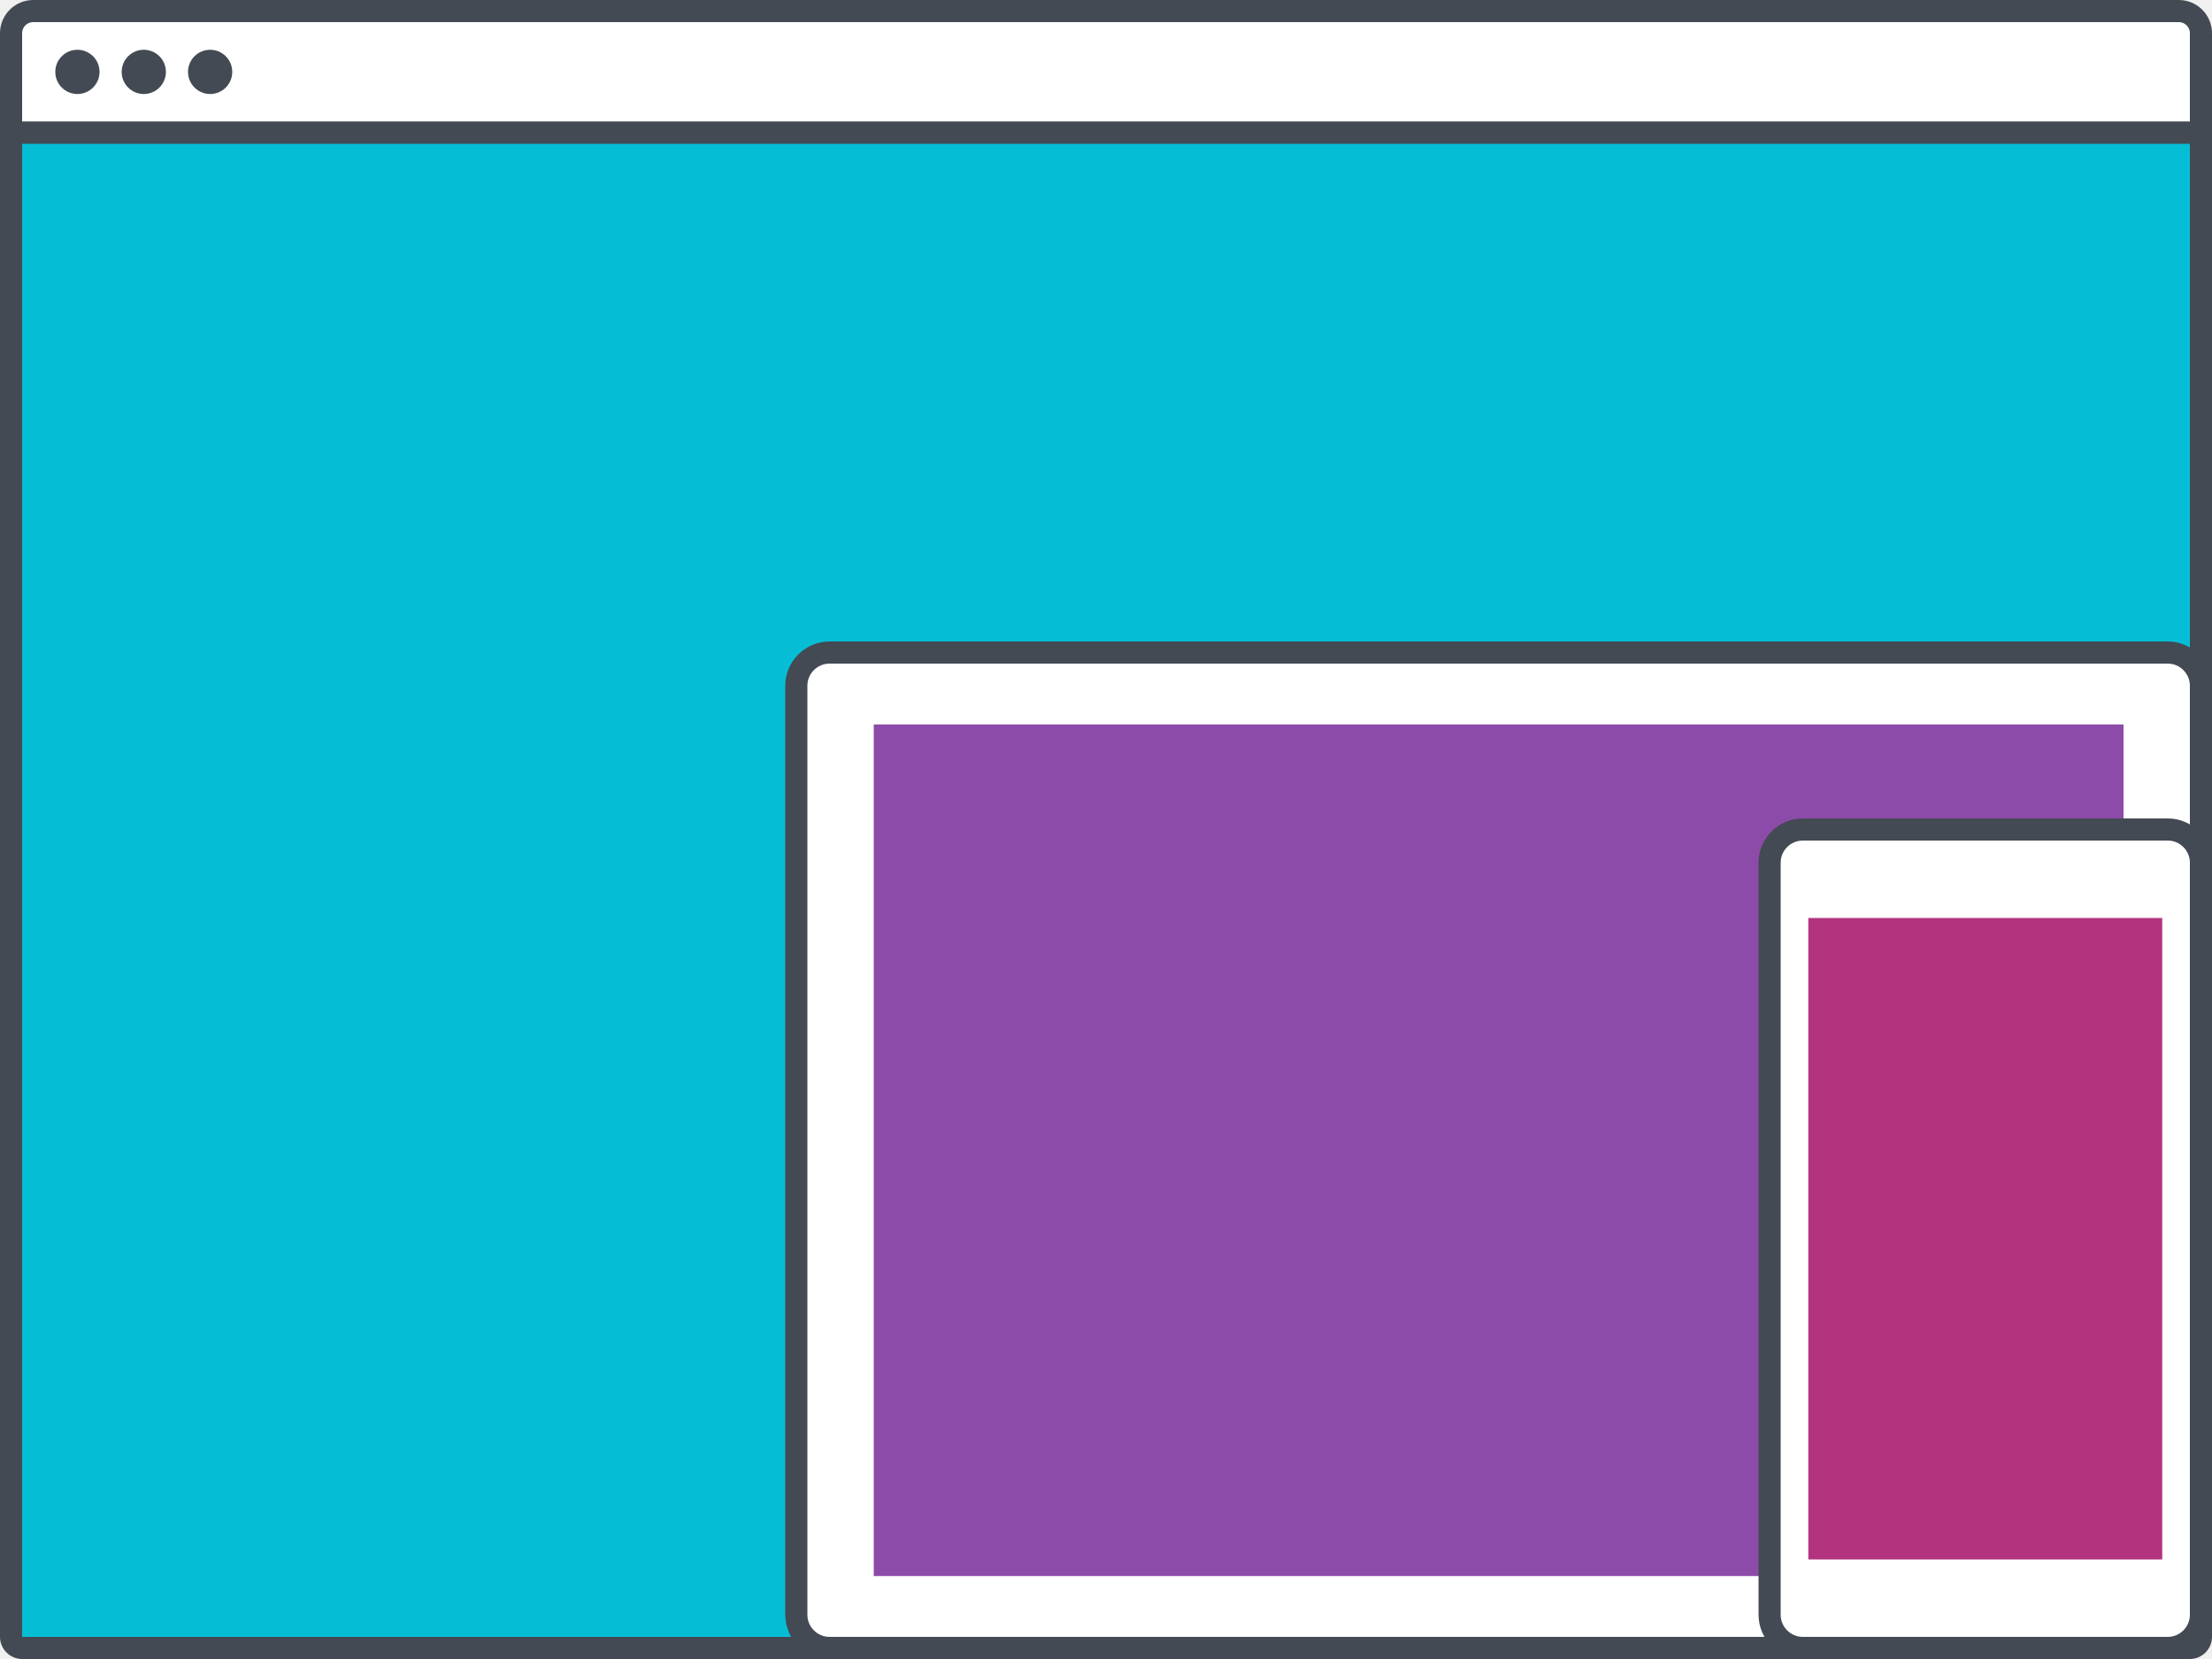
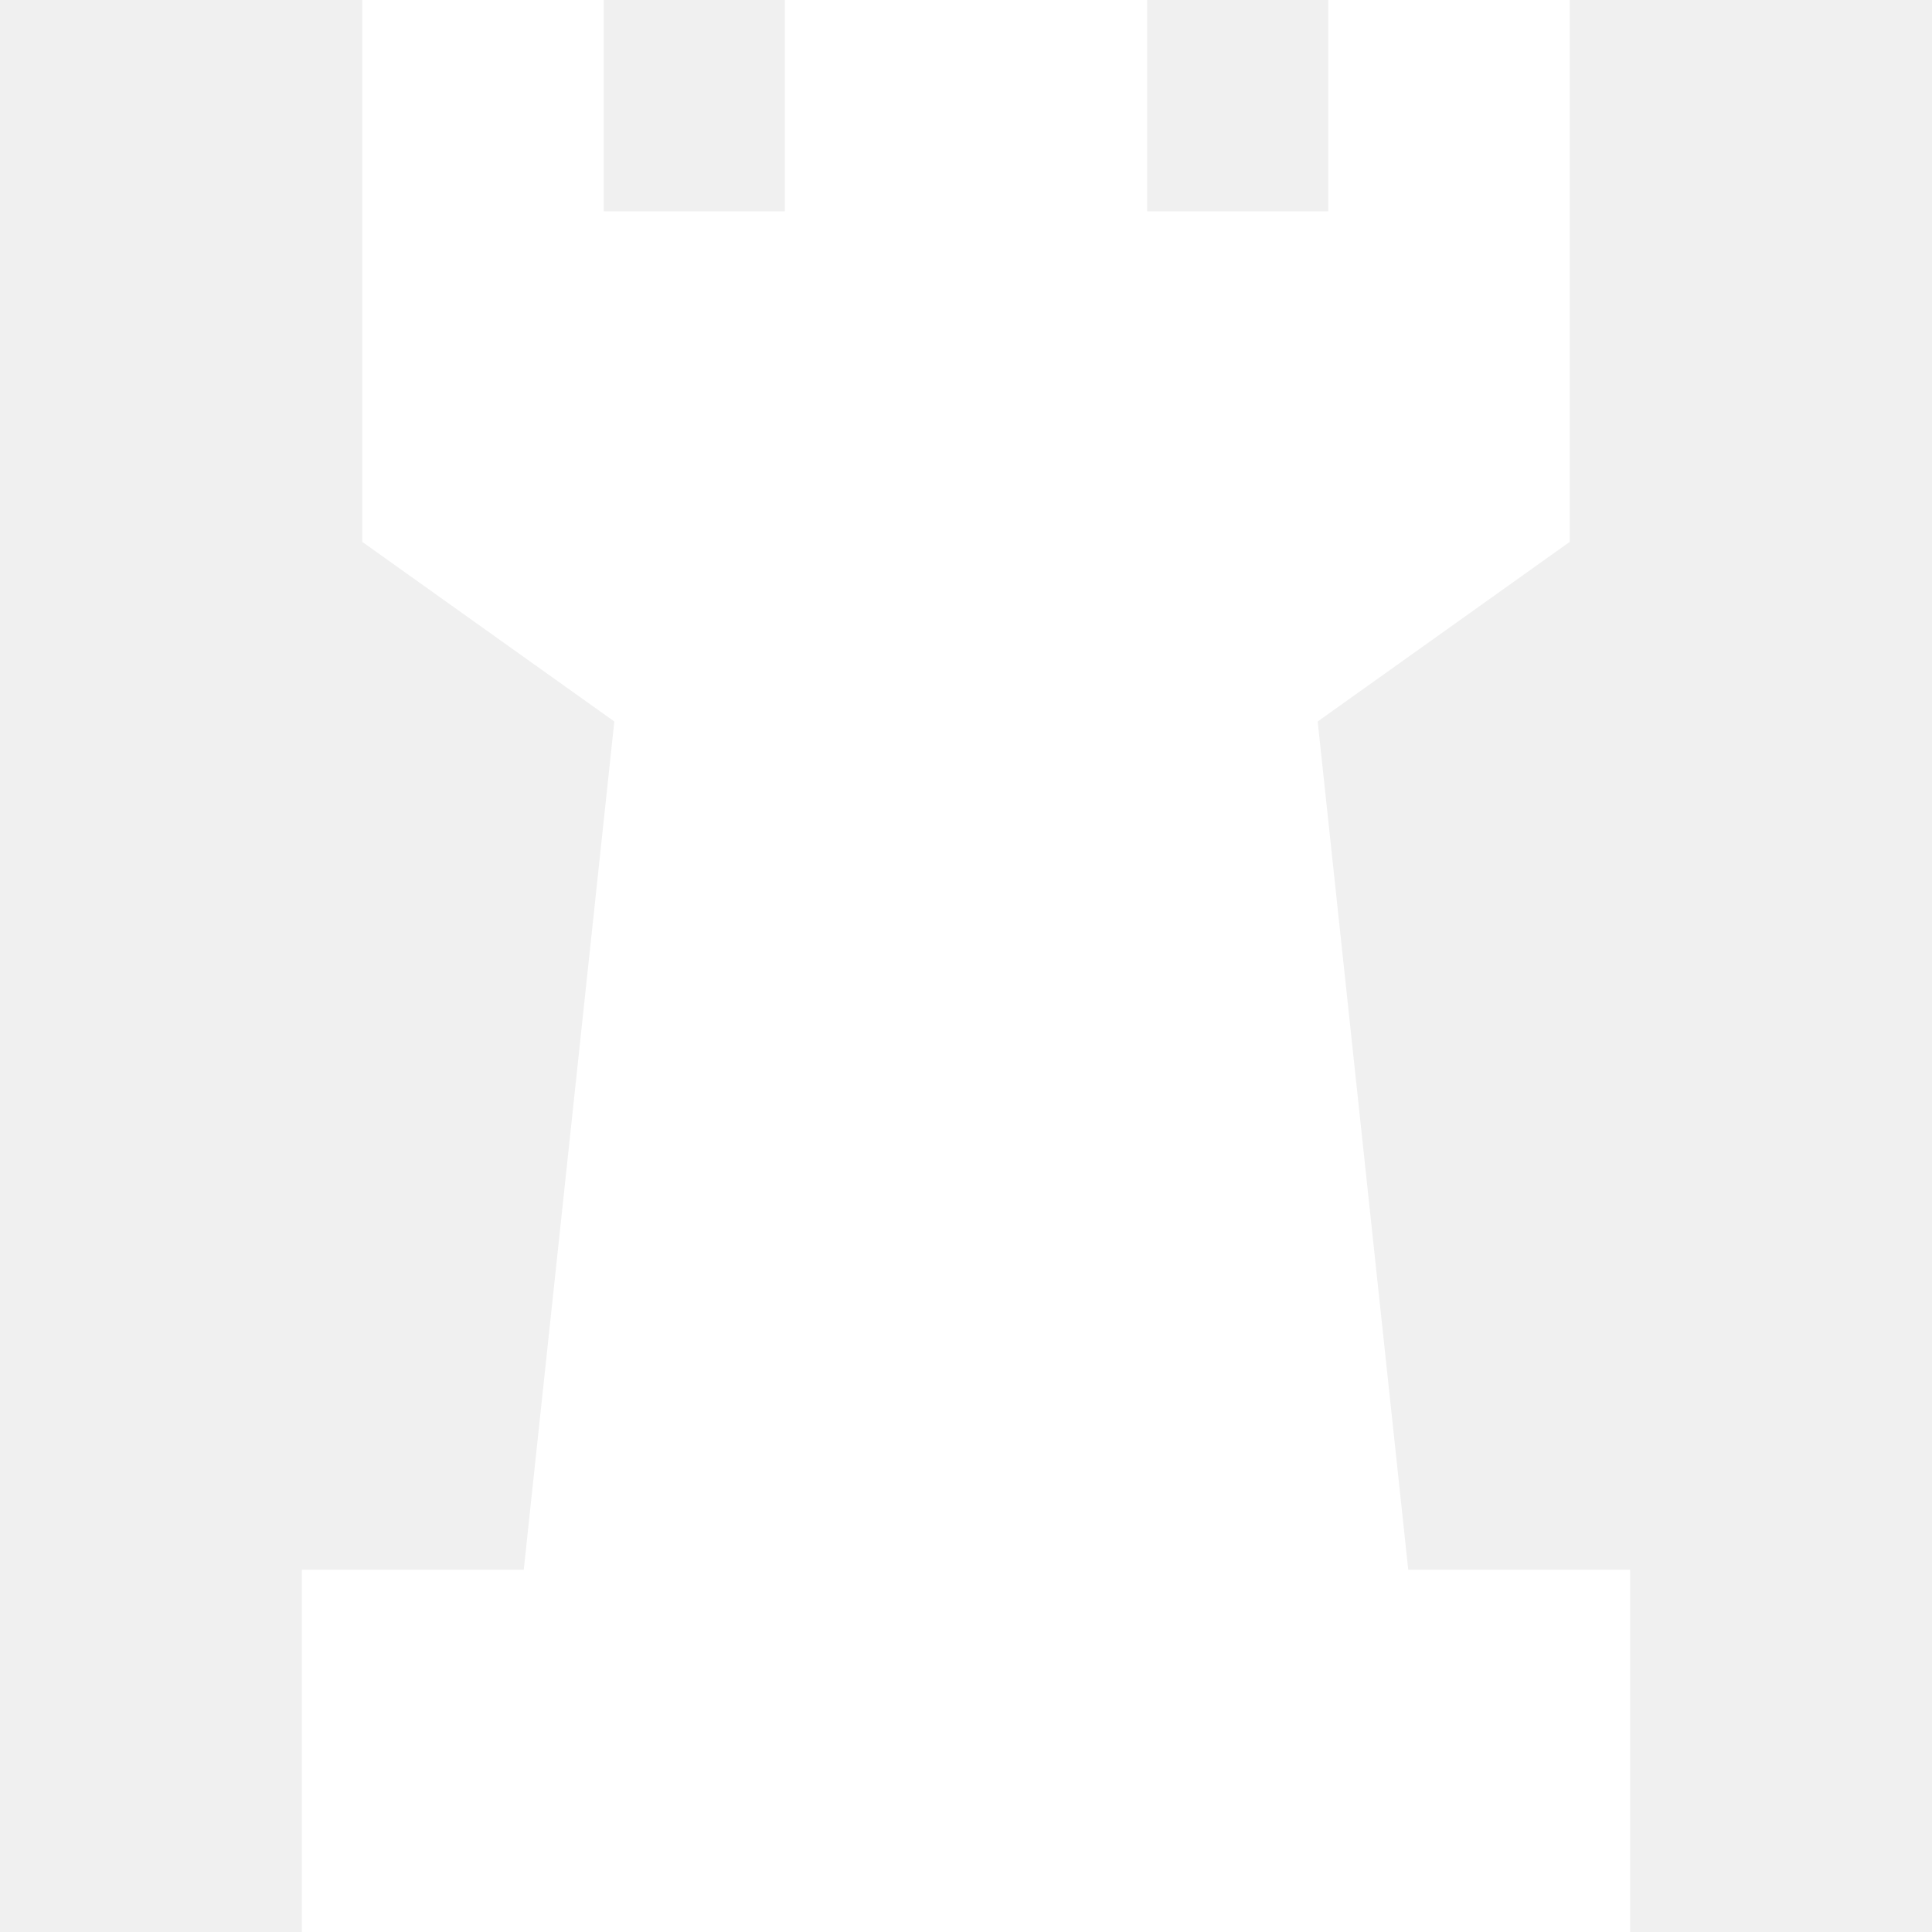
- <svg xmlns="http://www.w3.org/2000/svg" version="1.1" id="code" x="0px" y="0px" width="400px" height="300px" viewBox="0 0 400 300" enable-background="new 0 0 400 300" xml:space="preserve">
-   <g>
-     <g id="window_2_">
-       <path fill="#FFFFFF" stroke="#434A53" stroke-width="4" stroke-miterlimit="10" d="M394,298H6c-2.2,0-4-1.8-4-4V6c0-2.2,1.8-4,4-4    h388c2.2,0,4,1.8,4,4v288C398,296.2,396.2,298,394,298z" />
-       <rect x="2" y="22" fill="#434A53" width="396" height="4" />
-       <circle fill="#434A53" cx="14" cy="13" r="4" />
-       <circle fill="#434A53" cx="26" cy="13" r="4" />
-       <circle fill="#434A53" cx="38" cy="13" r="4" />
-     </g>
-     <g>
-       <path fill="#05BED5" d="M4,298c-1.1,0-2-0.9-2-2V24h396v272c0,1.1-0.9,2-2,2H4z" />
-       <path fill="#434A53" d="M396,26v270H4V26H396 M400,22H0v274c0,2.2,1.8,4,4,4h392c2.2,0,4-1.8,4-4V22L400,22z" />
-     </g>
-     <g>
-       <path fill="#FFFFFF" d="M150,298c-3.3,0-6-2.7-6-6V124c0-3.3,2.7-6,6-6h242c3.3,0,6,2.7,6,6v168c0,3.3-2.7,6-6,6H150z" />
-       <g>
-         <path fill="#434A53" d="M392,120c2.2,0,4,1.8,4,4v168c0,2.2-1.8,4-4,4H150c-2.2,0-4-1.8-4-4V124c0-2.2,1.8-4,4-4H392 M392,116     H150c-4.4,0-8,3.6-8,8v168c0,4.4,3.6,8,8,8h242c4.4,0,8-3.6,8-8V124C400,119.6,396.4,116,392,116L392,116z" />
-       </g>
-     </g>
-     <rect x="158" y="131" fill="#8C4BA9" width="226" height="154" />
-     <g>
-       <path fill="#FFFFFF" d="M326,298c-3.3,0-6-2.7-6-6V156c0-3.3,2.7-6,6-6h66c3.3,0,6,2.7,6,6v136c0,3.3-2.7,6-6,6H326z" />
-       <g>
-         <path fill="#434A53" d="M392,152c2.2,0,4,1.8,4,4v136c0,2.2-1.8,4-4,4h-66c-2.2,0-4-1.8-4-4V156c0-2.2,1.8-4,4-4H392 M392,148     h-66c-4.4,0-8,3.6-8,8v136c0,4.4,3.6,8,8,8h66c4.4,0,8-3.6,8-8V156C400,151.6,396.4,148,392,148L392,148z" />
-       </g>
-     </g>
-     <rect x="327" y="166" fill="#B2347E" width="64" height="116" />
-   </g>
+ <svg xmlns="http://www.w3.org/2000/svg" baseProfile="basic" width="128" height="128" viewBox="0 0 128 128">
+   <path fill="#fff" d="M93.3 104l-6-56.2 16.7-11.9v-35.9h-16v14h-12v-14h-24v14h-12v-14h-16v35.9l16.7 11.9-6 56.2h-14.7v24h88v-24z" />
</svg>
